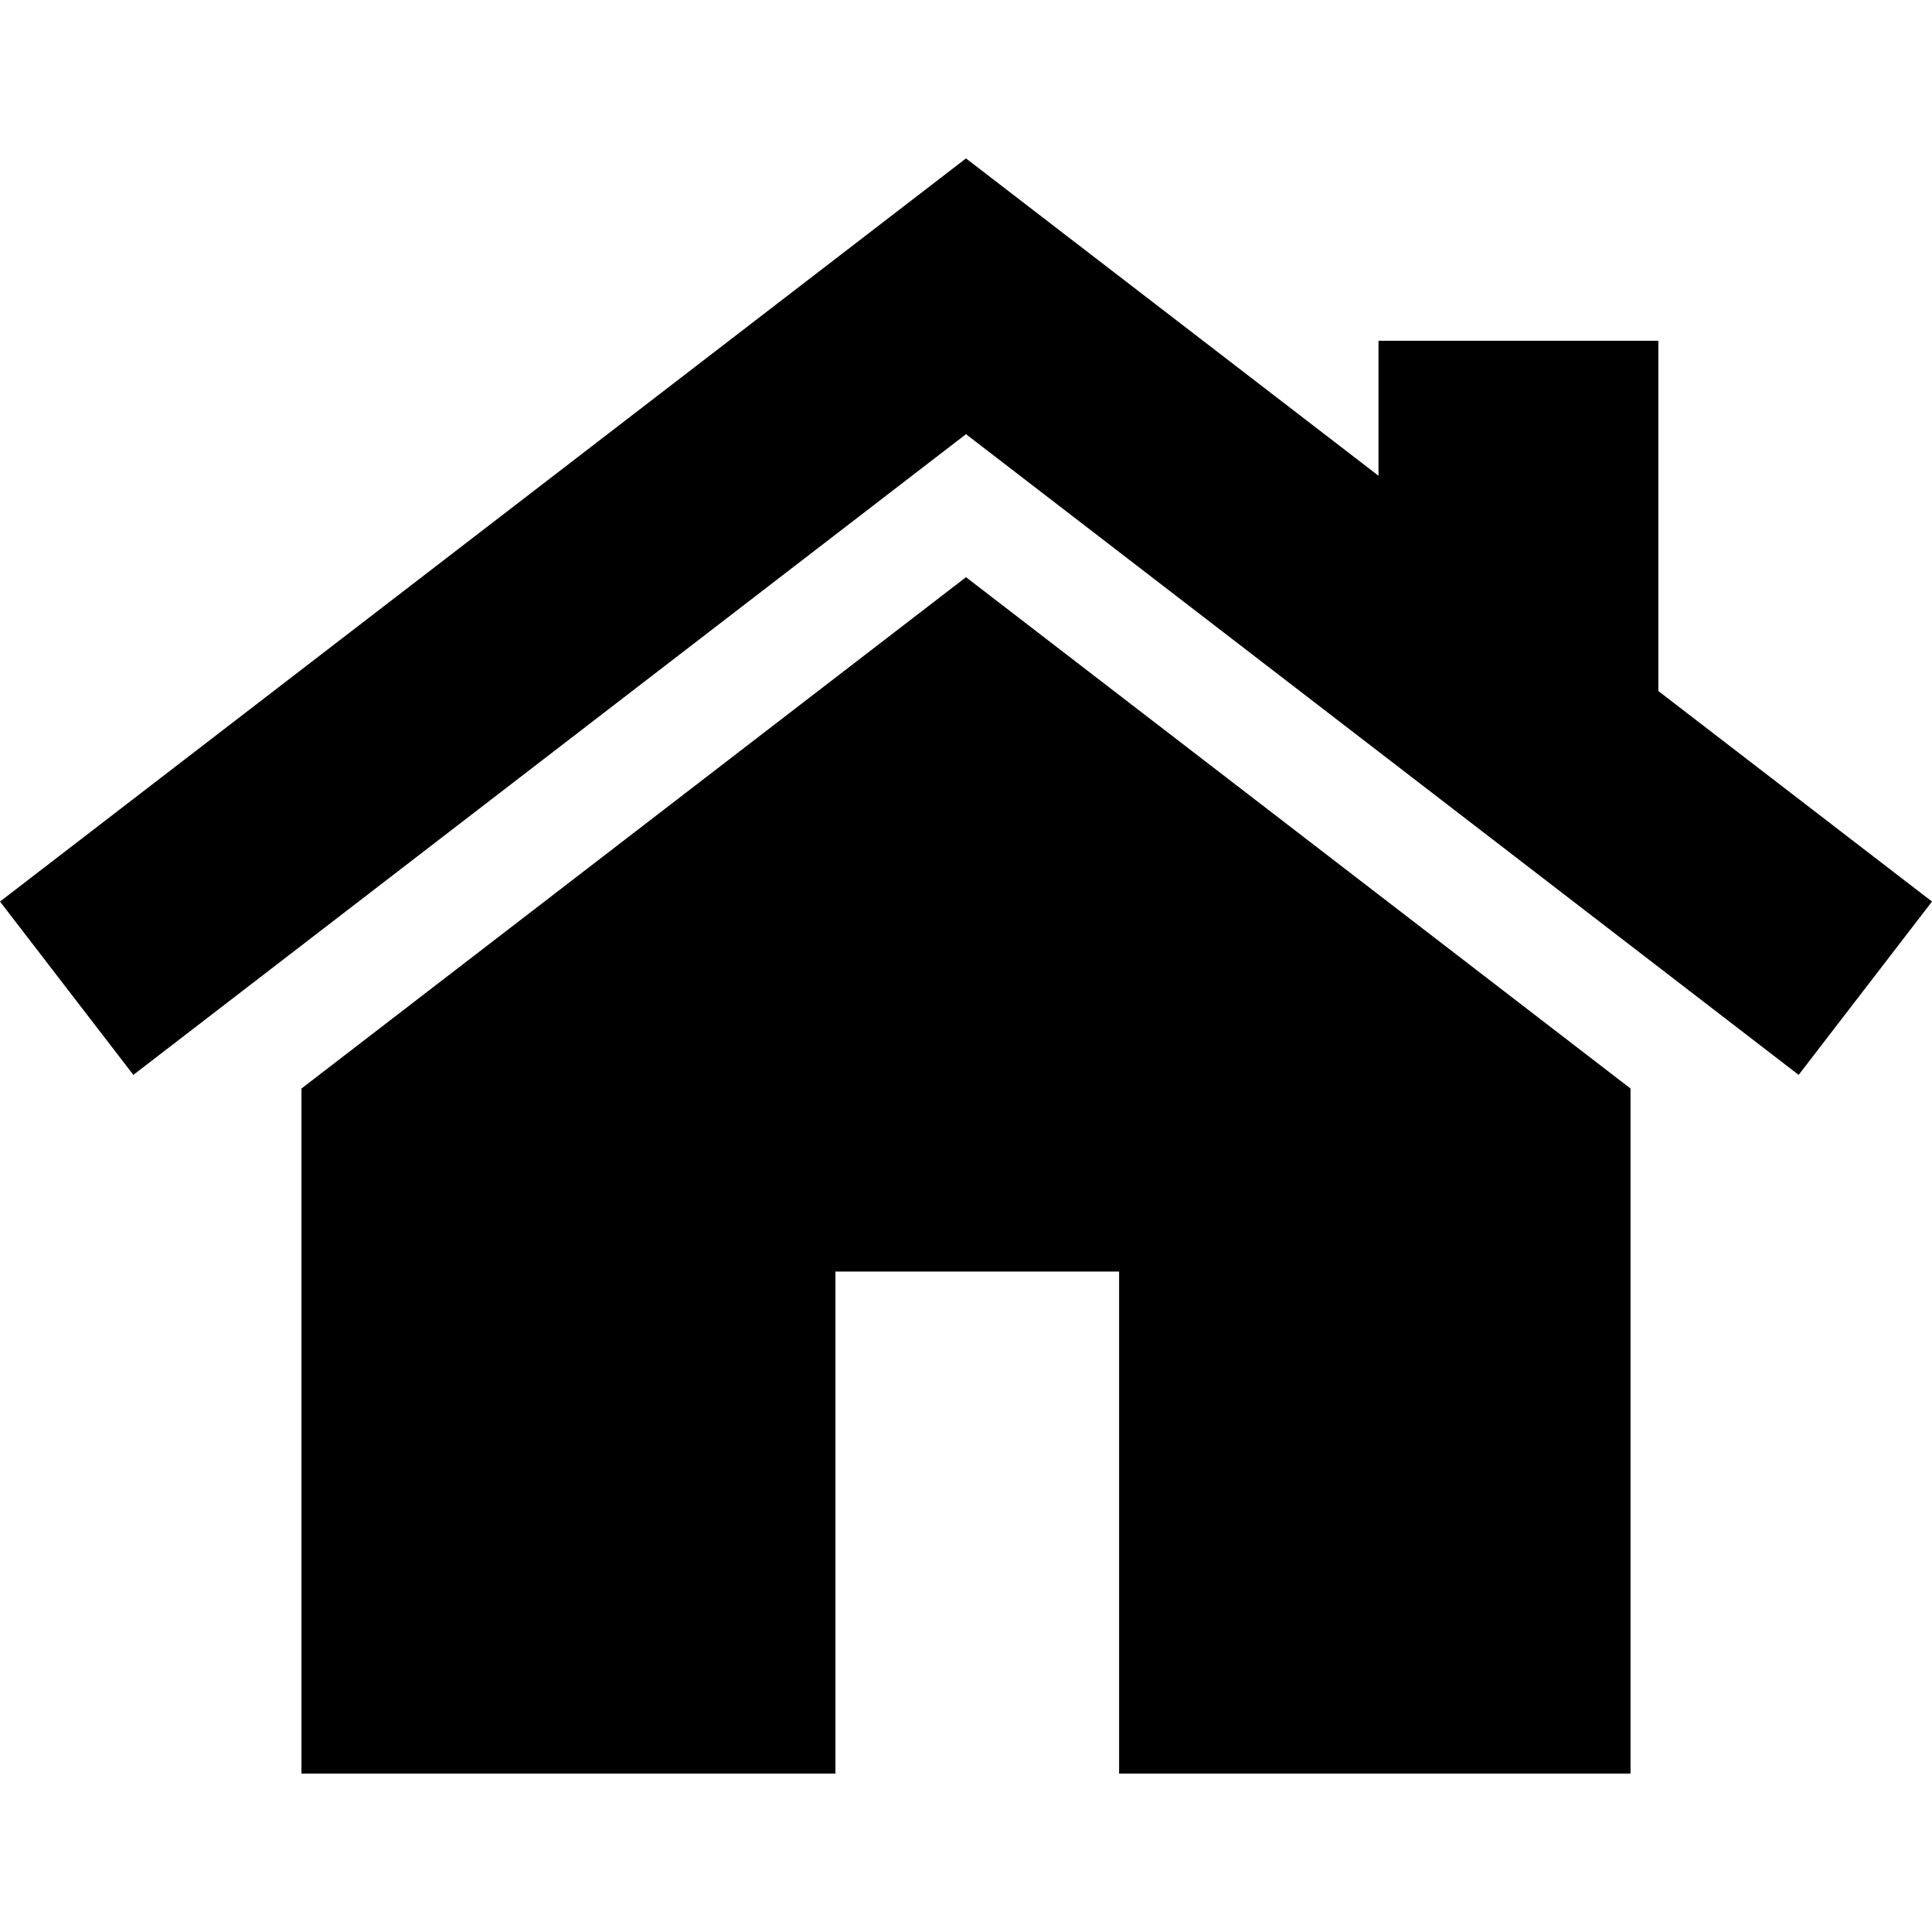
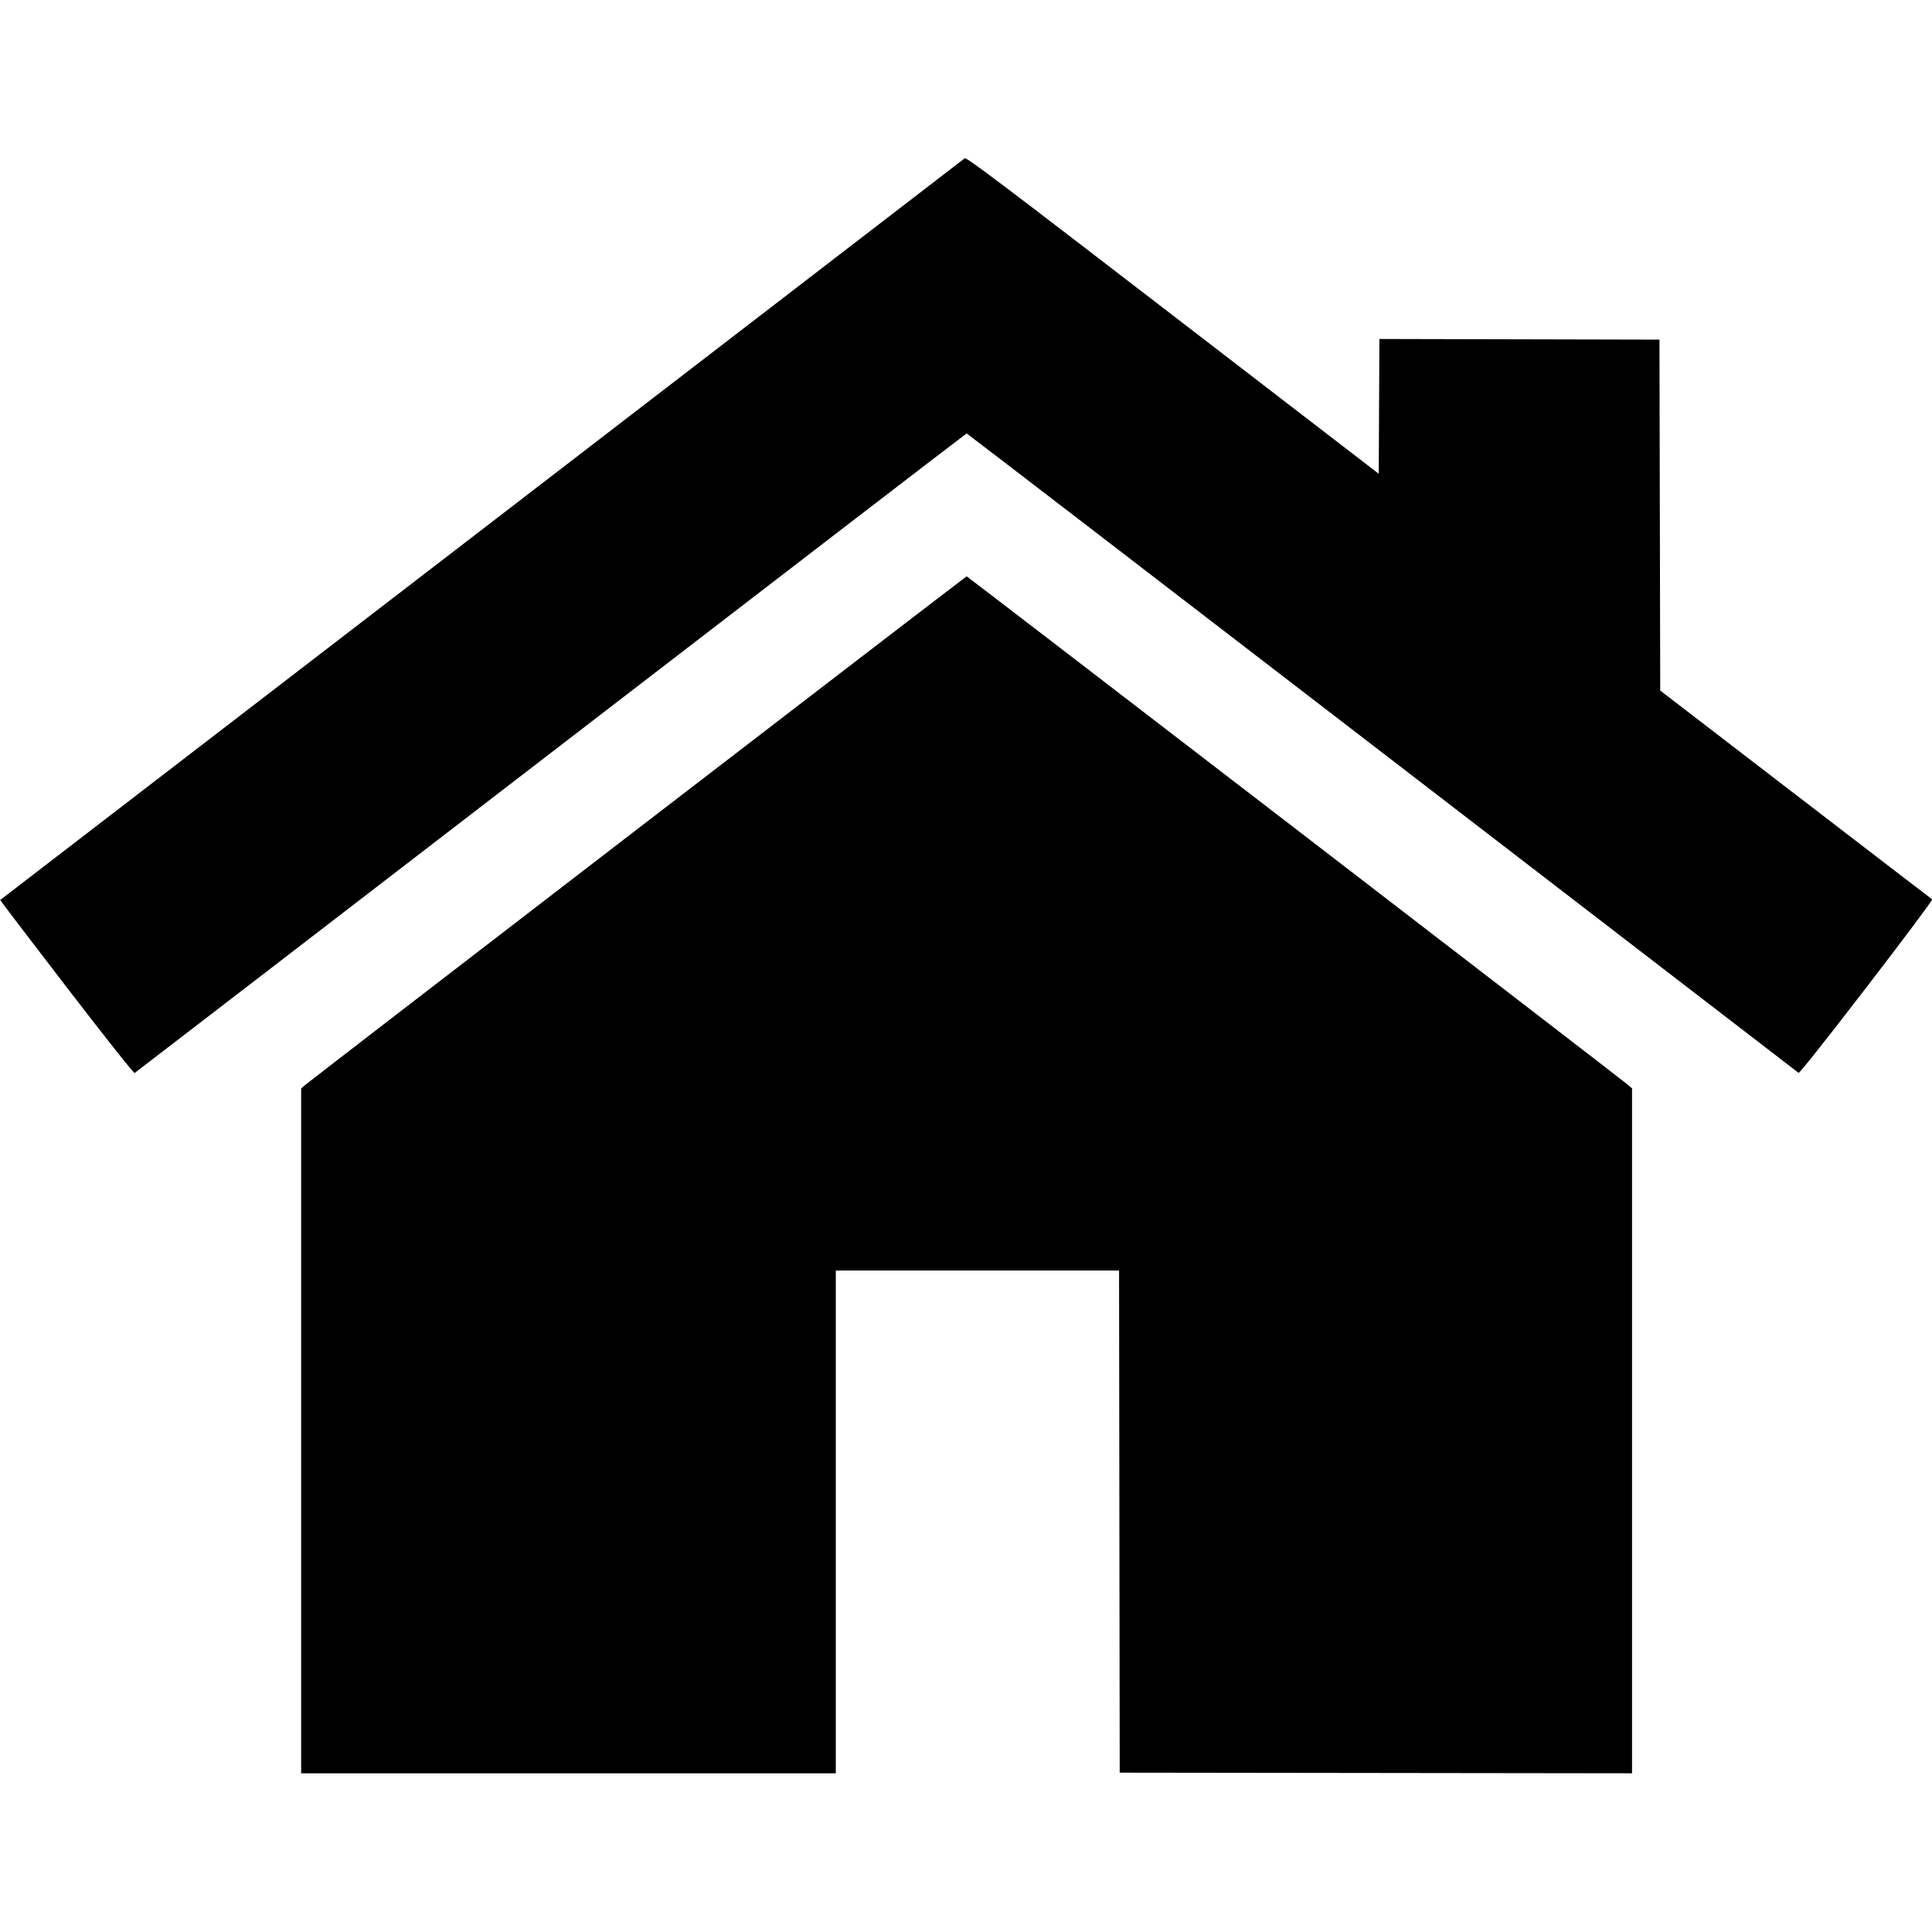
- <svg xmlns="http://www.w3.org/2000/svg" version="1.1" id="Capa_1" x="0px" y="0px" viewBox="0 0 512 512" style="enable-background:new 0 0 512 512;" xml:space="preserve">
-   <g>
-     <g>
-       <polygon points="256,152.96 79.894,288.469 79.894,470.018 221.401,470.018 221.401,336.973 296.576,336.973 296.576,470.018    432.107,470.018 432.107,288.469   " />
-     </g>
-   </g>
-   <g>
-     <g>
-       <polygon points="439.482,183.132 439.482,90.307 365.316,90.307 365.316,126.077 256,41.982 0,238.919 35.339,284.855    256,115.062 476.662,284.856 512,238.92   " />
-     </g>
-   </g>
-   <g>
- </g>
-   <g>
- </g>
-   <g>
- </g>
-   <g>
- </g>
-   <g>
- </g>
-   <g>
- </g>
-   <g>
- </g>
-   <g>
- </g>
-   <g>
- </g>
-   <g>
- </g>
-   <g>
- </g>
-   <g>
- </g>
-   <g>
- </g>
-   <g>
- </g>
-   <g>
- </g>
+ <svg xmlns="http://www.w3.org/2000/svg" viewBox="0 0 512 512">
+   <path d="m 79.809,379.202 v -90.74 l 0.761,-0.692 c 1.21,-1.1 175.384,-135.033 175.604,-135.033 0.206,0 171.885,132.003 174.725,134.345 l 1.606,1.325 v 90.768 90.768 l -67.885,-0.085 -67.885,-0.085 -0.085,-66.535 -0.085,-66.535 h -37.534 -37.534 v 66.62 66.62 H 150.653 79.809 Z M 17.629,261.581 C 7.9,248.933 -0.007,238.548 0.057,238.503 0.512,238.184 255.251,42.296 255.65,41.958 c 0.429,-0.364 8.897,6.025 55.119,41.584 l 54.612,42.014 0.087,-17.861 0.087,-17.861 37.11,0.086 37.11,0.086 0.101,46.499 0.101,46.499 35.866,27.561 c 19.726,15.159 36.02,27.658 36.209,27.777 0.189,0.119 -7.595,10.535 -17.359,23.229 -10.771,14.003 -17.838,22.91 -18.05,22.749 -0.191,-0.145 -49.834,-38.333 -110.316,-84.86 -60.483,-46.528 -110.052,-84.596 -110.155,-84.596 -0.103,0 -49.669,38.082 -110.148,84.627 -60.479,46.545 -110.129,84.731 -110.335,84.857 -0.226,0.139 -7.344,-8.832 -18.062,-22.766 z" />
</svg>
